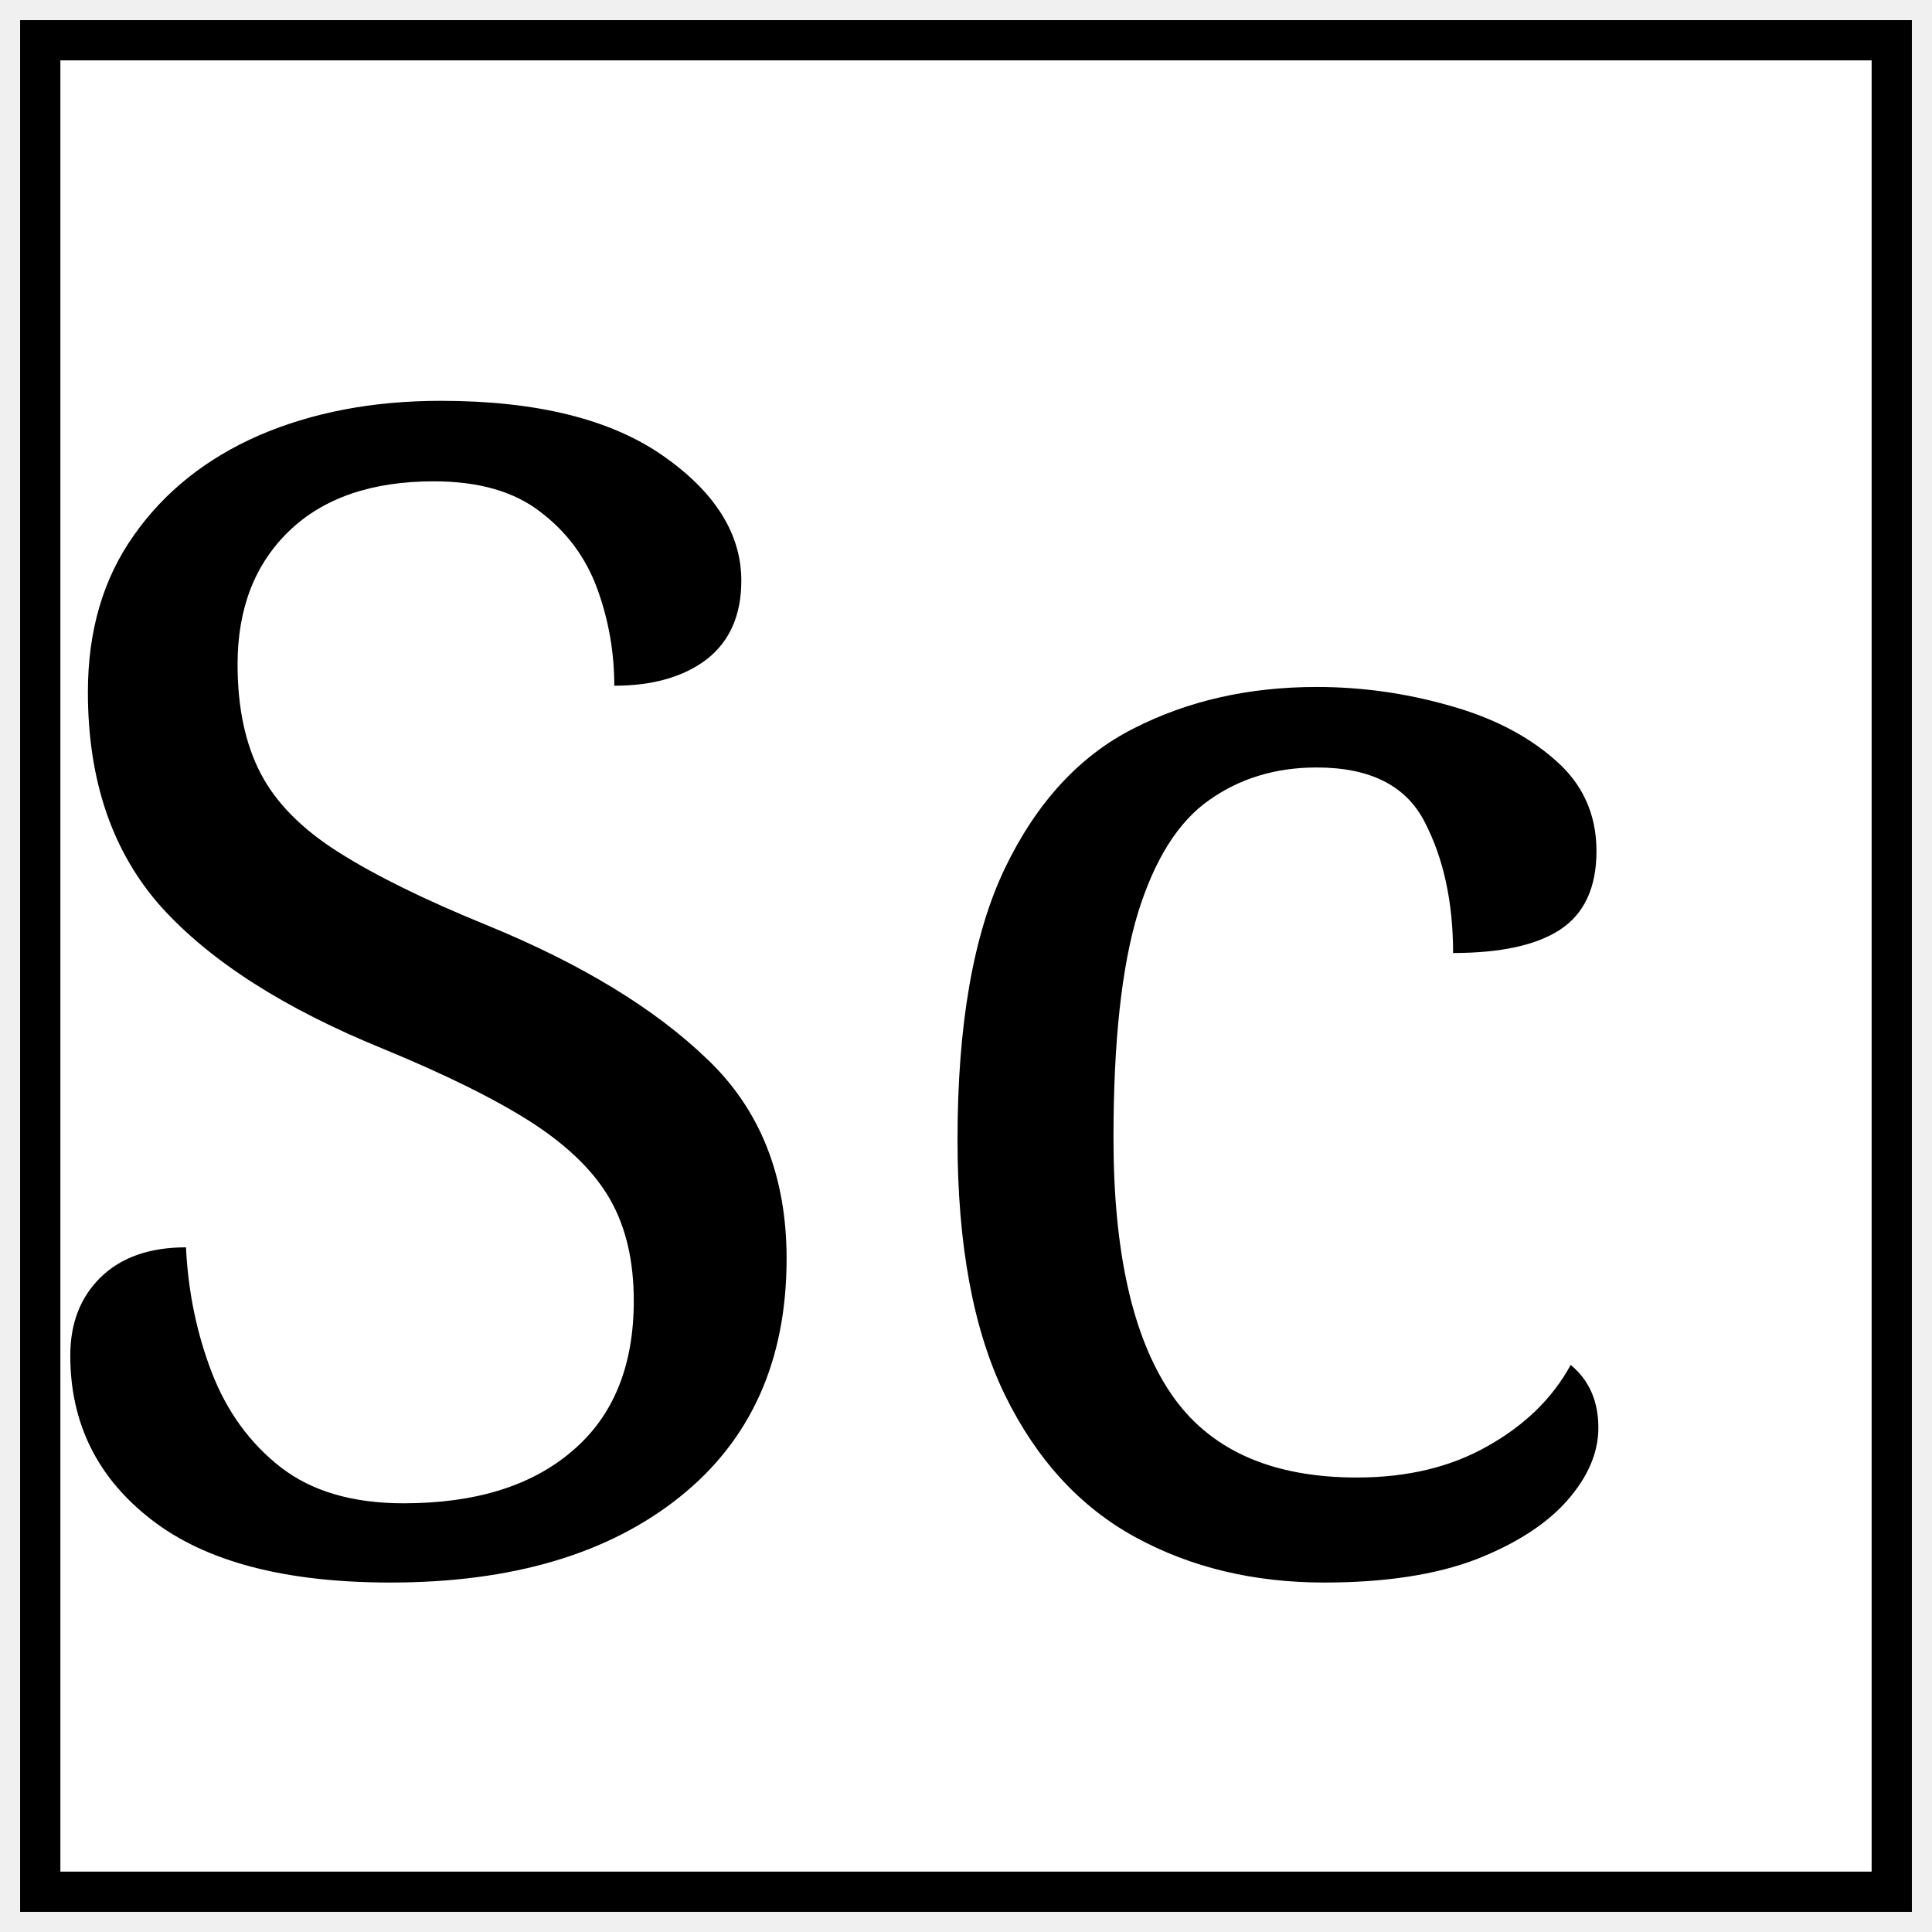
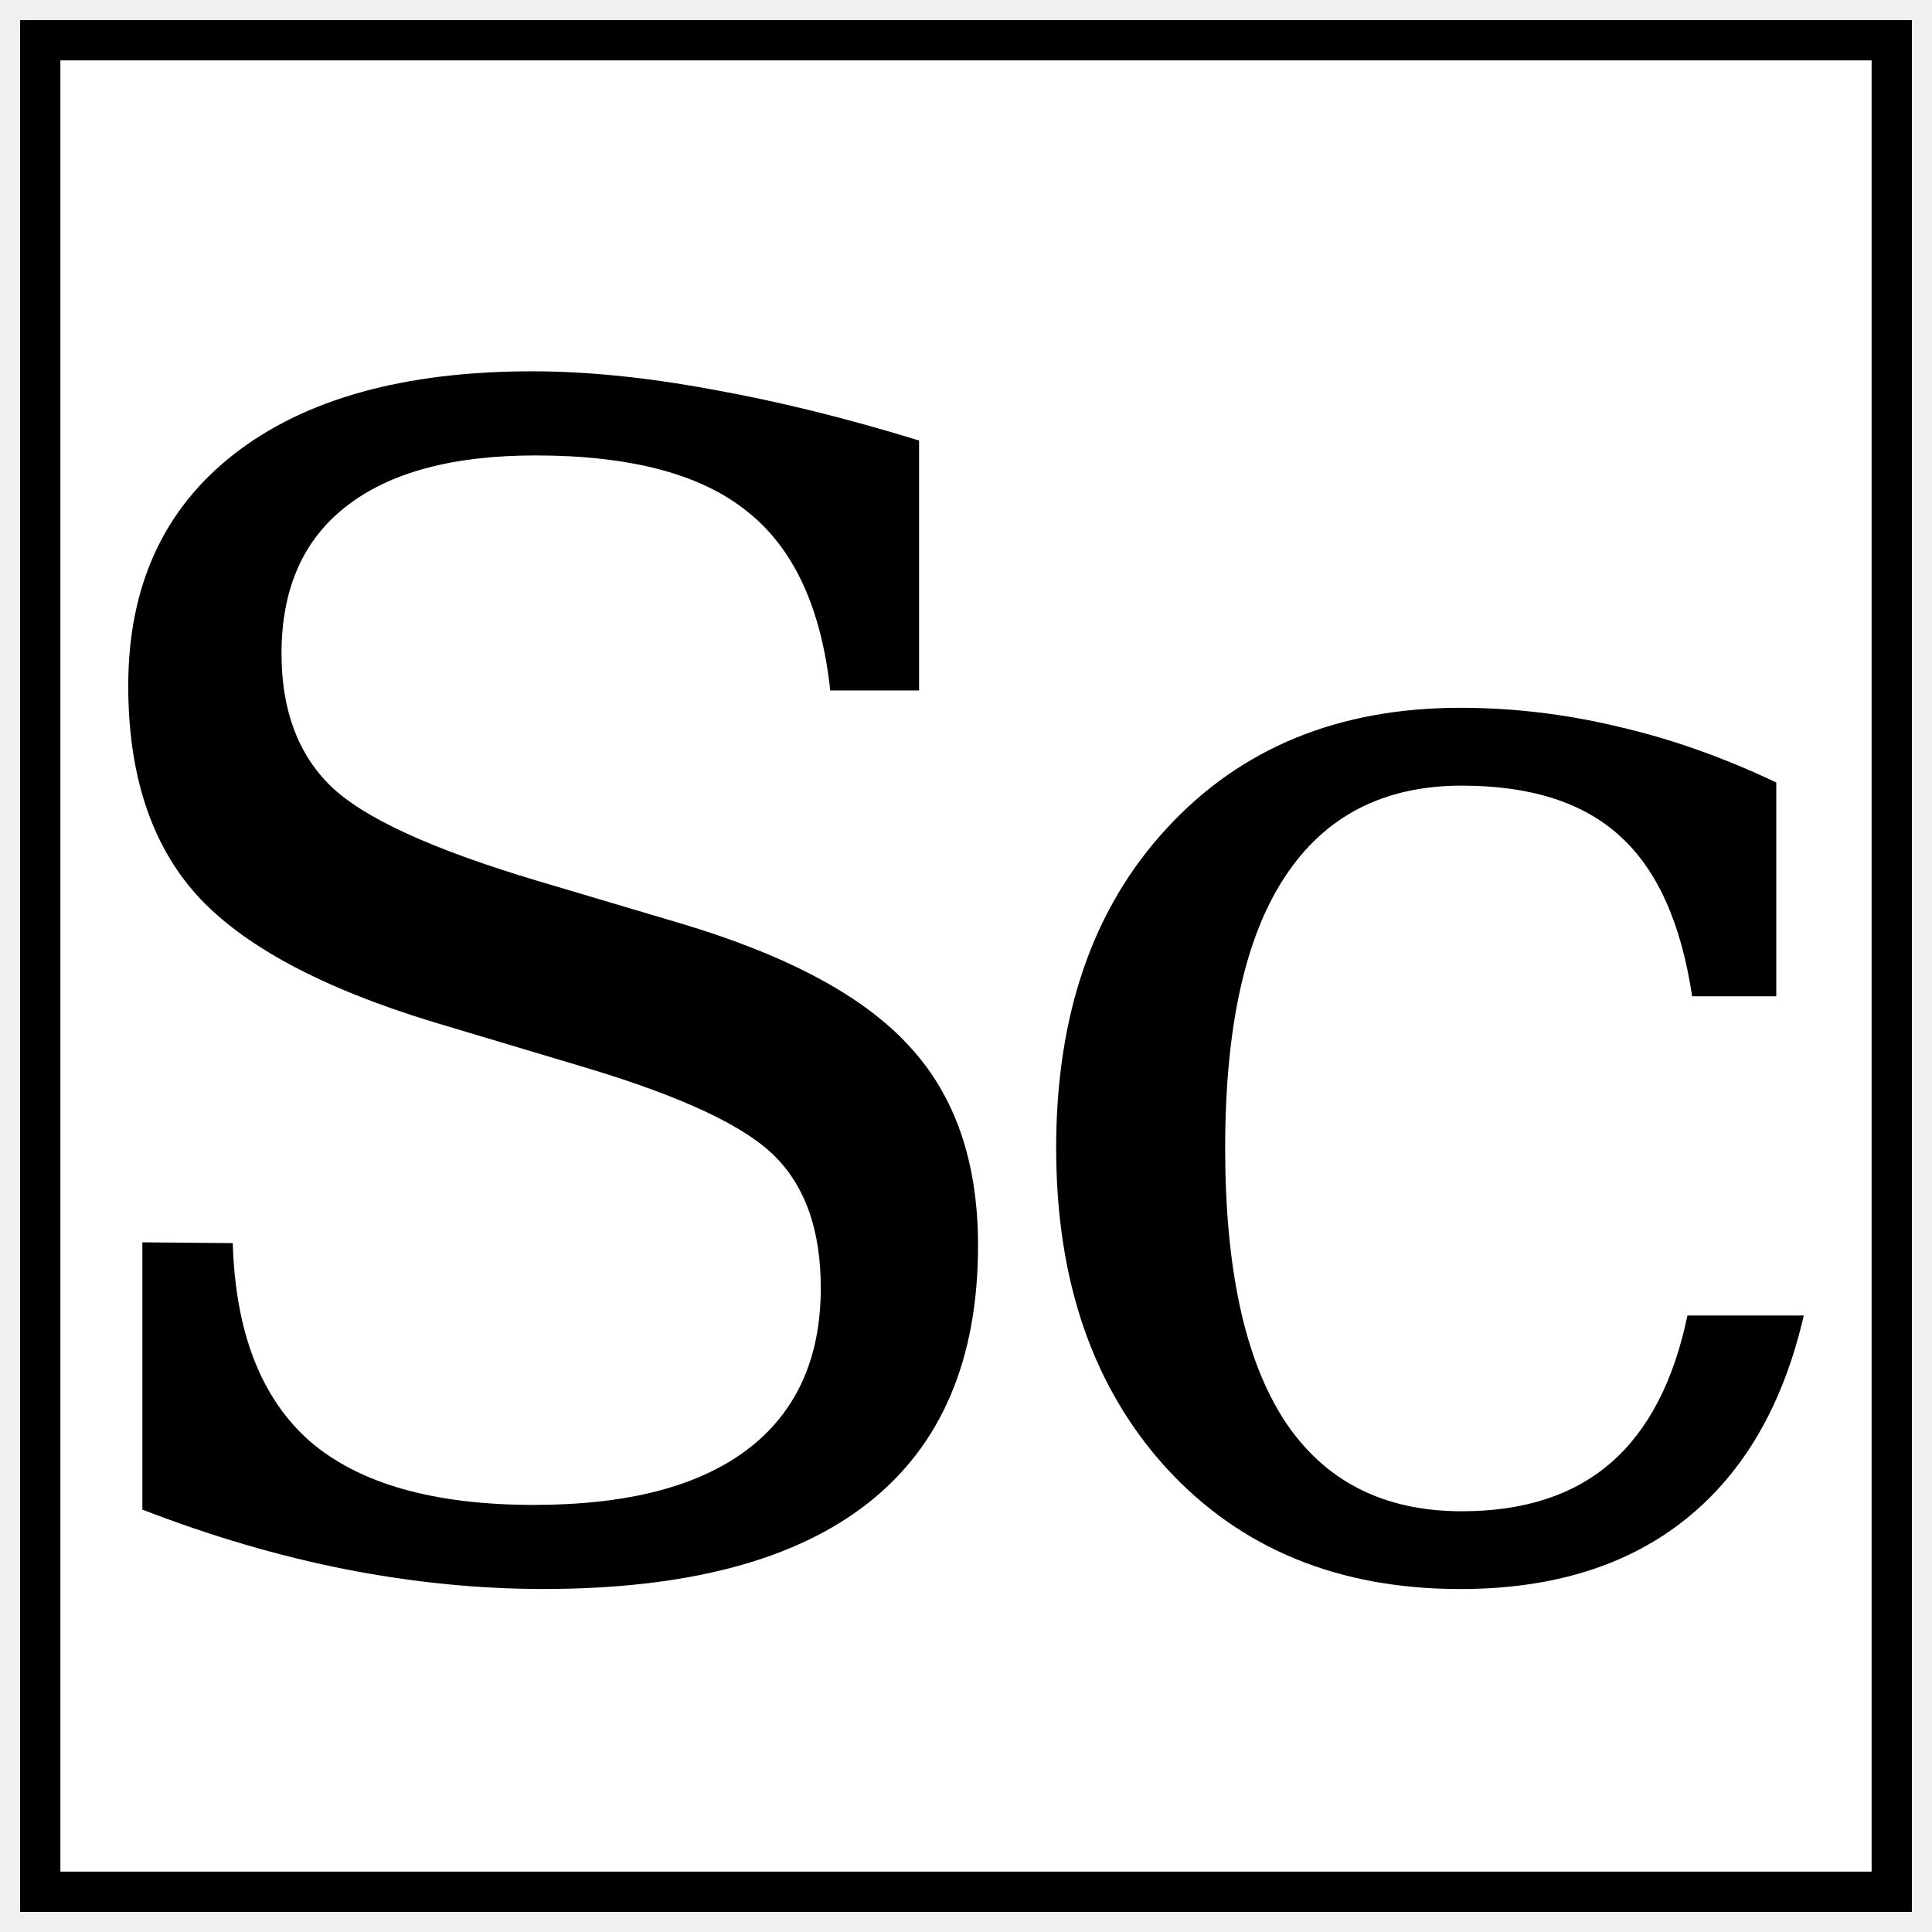
<svg xmlns="http://www.w3.org/2000/svg" width="48" height="48" id="svg2" version="1.1">
  <defs id="defs4" />
  <g id="layer1" transform="translate(0,-1004.362)">
    <rect style="fill:#ffffff;fill-opacity:1;stroke:#000000;stroke-width:1;stroke-linecap:butt;stroke-linejoin:miter;stroke-miterlimit:4;stroke-opacity:1;stroke-dasharray:none" id="rect2991" width="46" height="46" x="1" y="1" transform="translate(0,1004.362)" />
-     <text xml:space="preserve" style="font-size:40px;font-style:normal;font-variant:normal;font-weight:normal;font-stretch:normal;text-align:start;line-height:125%;letter-spacing:0px;word-spacing:0px;writing-mode:lr-tb;text-anchor:start;fill:#000000;fill-opacity:1;stroke:none;font-family:Serif;-inkscape-font-specification:Serif" x="-0.174" y="1043.274" id="text2985">
-       <tspan id="tspan3026" x="-0.174" y="1043.274" dx="0 -3">Sc</tspan>
-     </text>
+     <g style="font-style:normal;font-variant:normal;font-weight:normal;font-stretch:normal;font-size:40px;line-height:125%;font-family:Serif;-inkscape-font-specification:Serif;text-align:start;letter-spacing:0px;word-spacing:0px;writing-mode:lr-tb;text-anchor:start;fill:#000000;fill-opacity:1;stroke:none" id="text2985">
+       <path d="m 3.537,1041.868 0,-6.641 2.246,0.02 q 0.098,3.32 1.914,4.922 1.836,1.582 5.566,1.582 3.477,0 5.293,-1.367 1.836,-1.387 1.836,-4.024 0,-2.109 -1.113,-3.242 -1.094,-1.133 -4.648,-2.207 l -3.848,-1.152 q -4.18,-1.27 -5.898,-3.164 -1.699,-1.895 -1.699,-5.195 0,-3.711 2.637,-5.762 2.637,-2.051 7.402,-2.051 2.031,0 4.453,0.449 2.422,0.43 5.156,1.27 l 0,6.211 -2.207,0 q -0.332,-3.086 -2.07,-4.453 -1.719,-1.387 -5.254,-1.387 -3.086,0 -4.707,1.27 -1.602,1.25 -1.602,3.652 0,2.09 1.211,3.281 1.211,1.191 5.137,2.363 l 3.613,1.074 q 3.965,1.191 5.645,3.047 1.699,1.836 1.699,4.941 0,4.238 -2.715,6.387 -2.715,2.148 -8.086,2.148 -2.402,0 -4.902,-0.488 -2.48,-0.488 -5.059,-1.484 z" style="" id="path3338" />
+       <path d="m 44.814,1037.044 q -0.762,3.32 -2.93,5.059 -2.168,1.738 -5.605,1.738 -4.531,0 -7.285,-2.988 -2.754,-3.008 -2.754,-7.969 0,-4.981 2.754,-7.949 2.754,-2.988 7.285,-2.988 1.973,0 3.926,0.469 1.953,0.449 3.926,1.387 l 0,5.312 -2.09,0 q -0.41,-2.734 -1.797,-3.984 -1.367,-1.25 -3.926,-1.25 -2.91,0 -4.395,2.266 -1.484,2.246 -1.484,6.738 0,4.492 1.465,6.758 1.484,2.266 4.414,2.266 2.324,0 3.711,-1.211 1.387,-1.211 1.895,-3.652 l 2.891,0 z" style="" id="path3340" />
+     </g>
  </g>
</svg>
